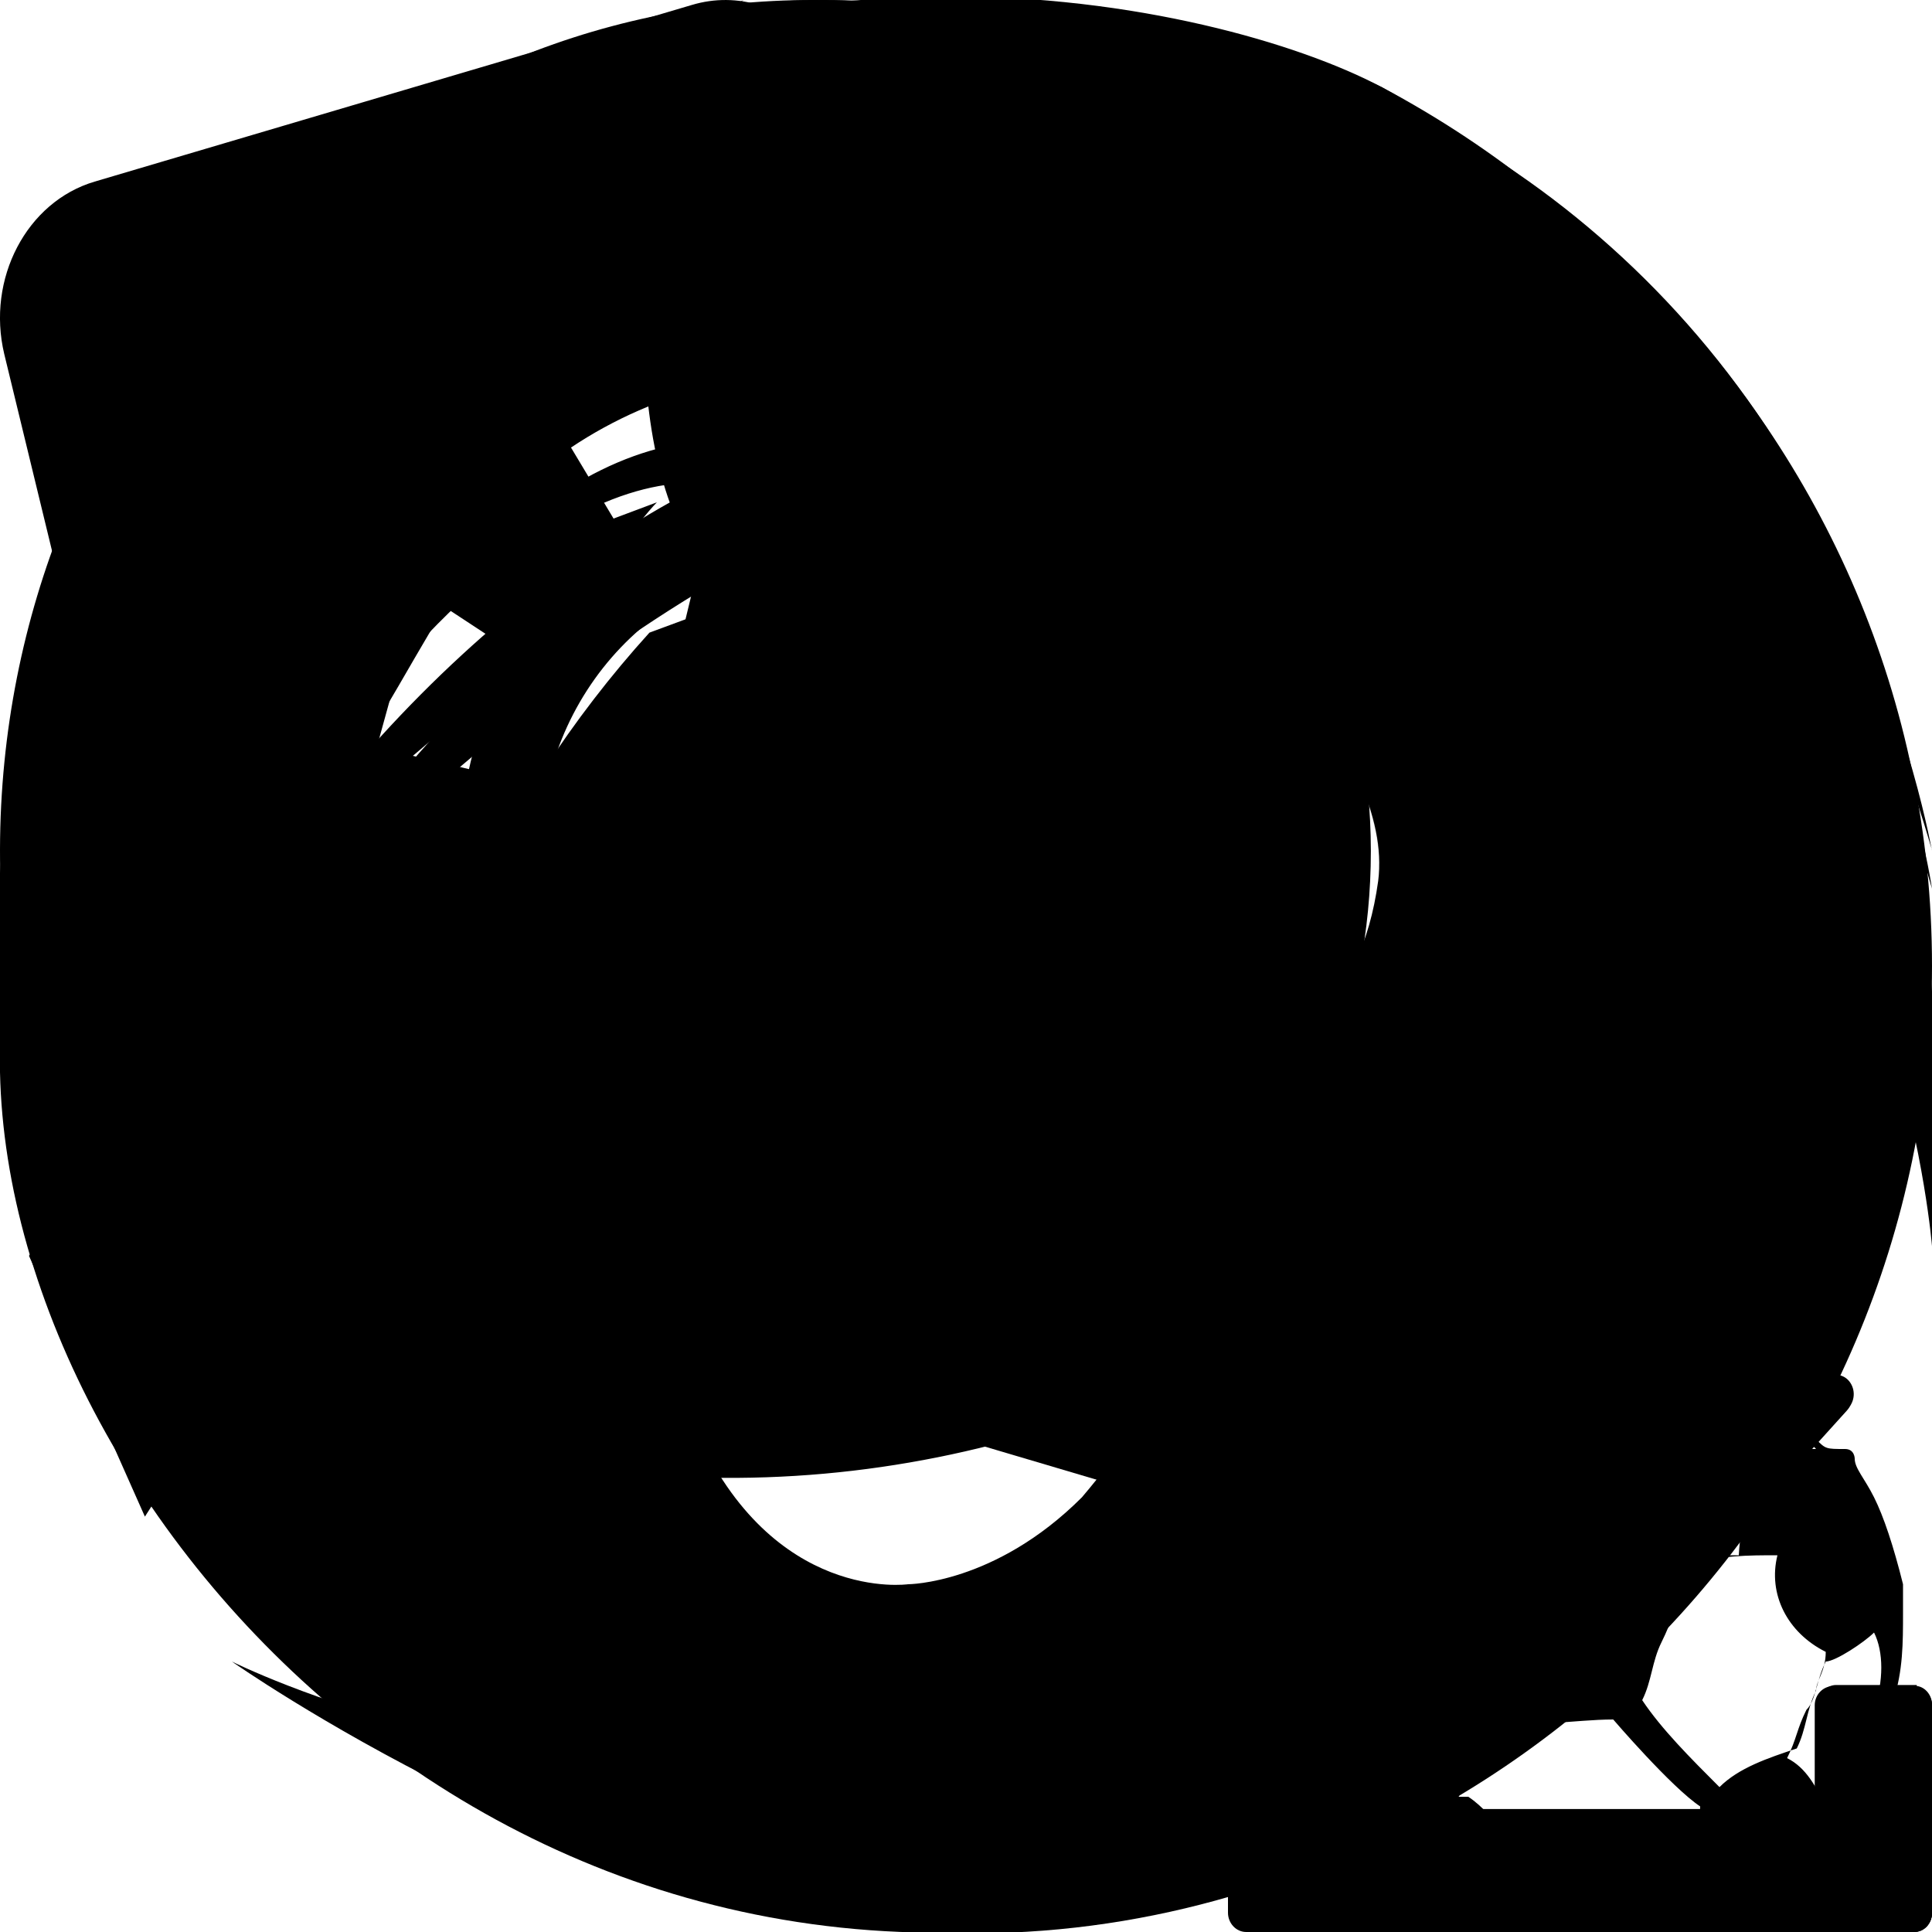
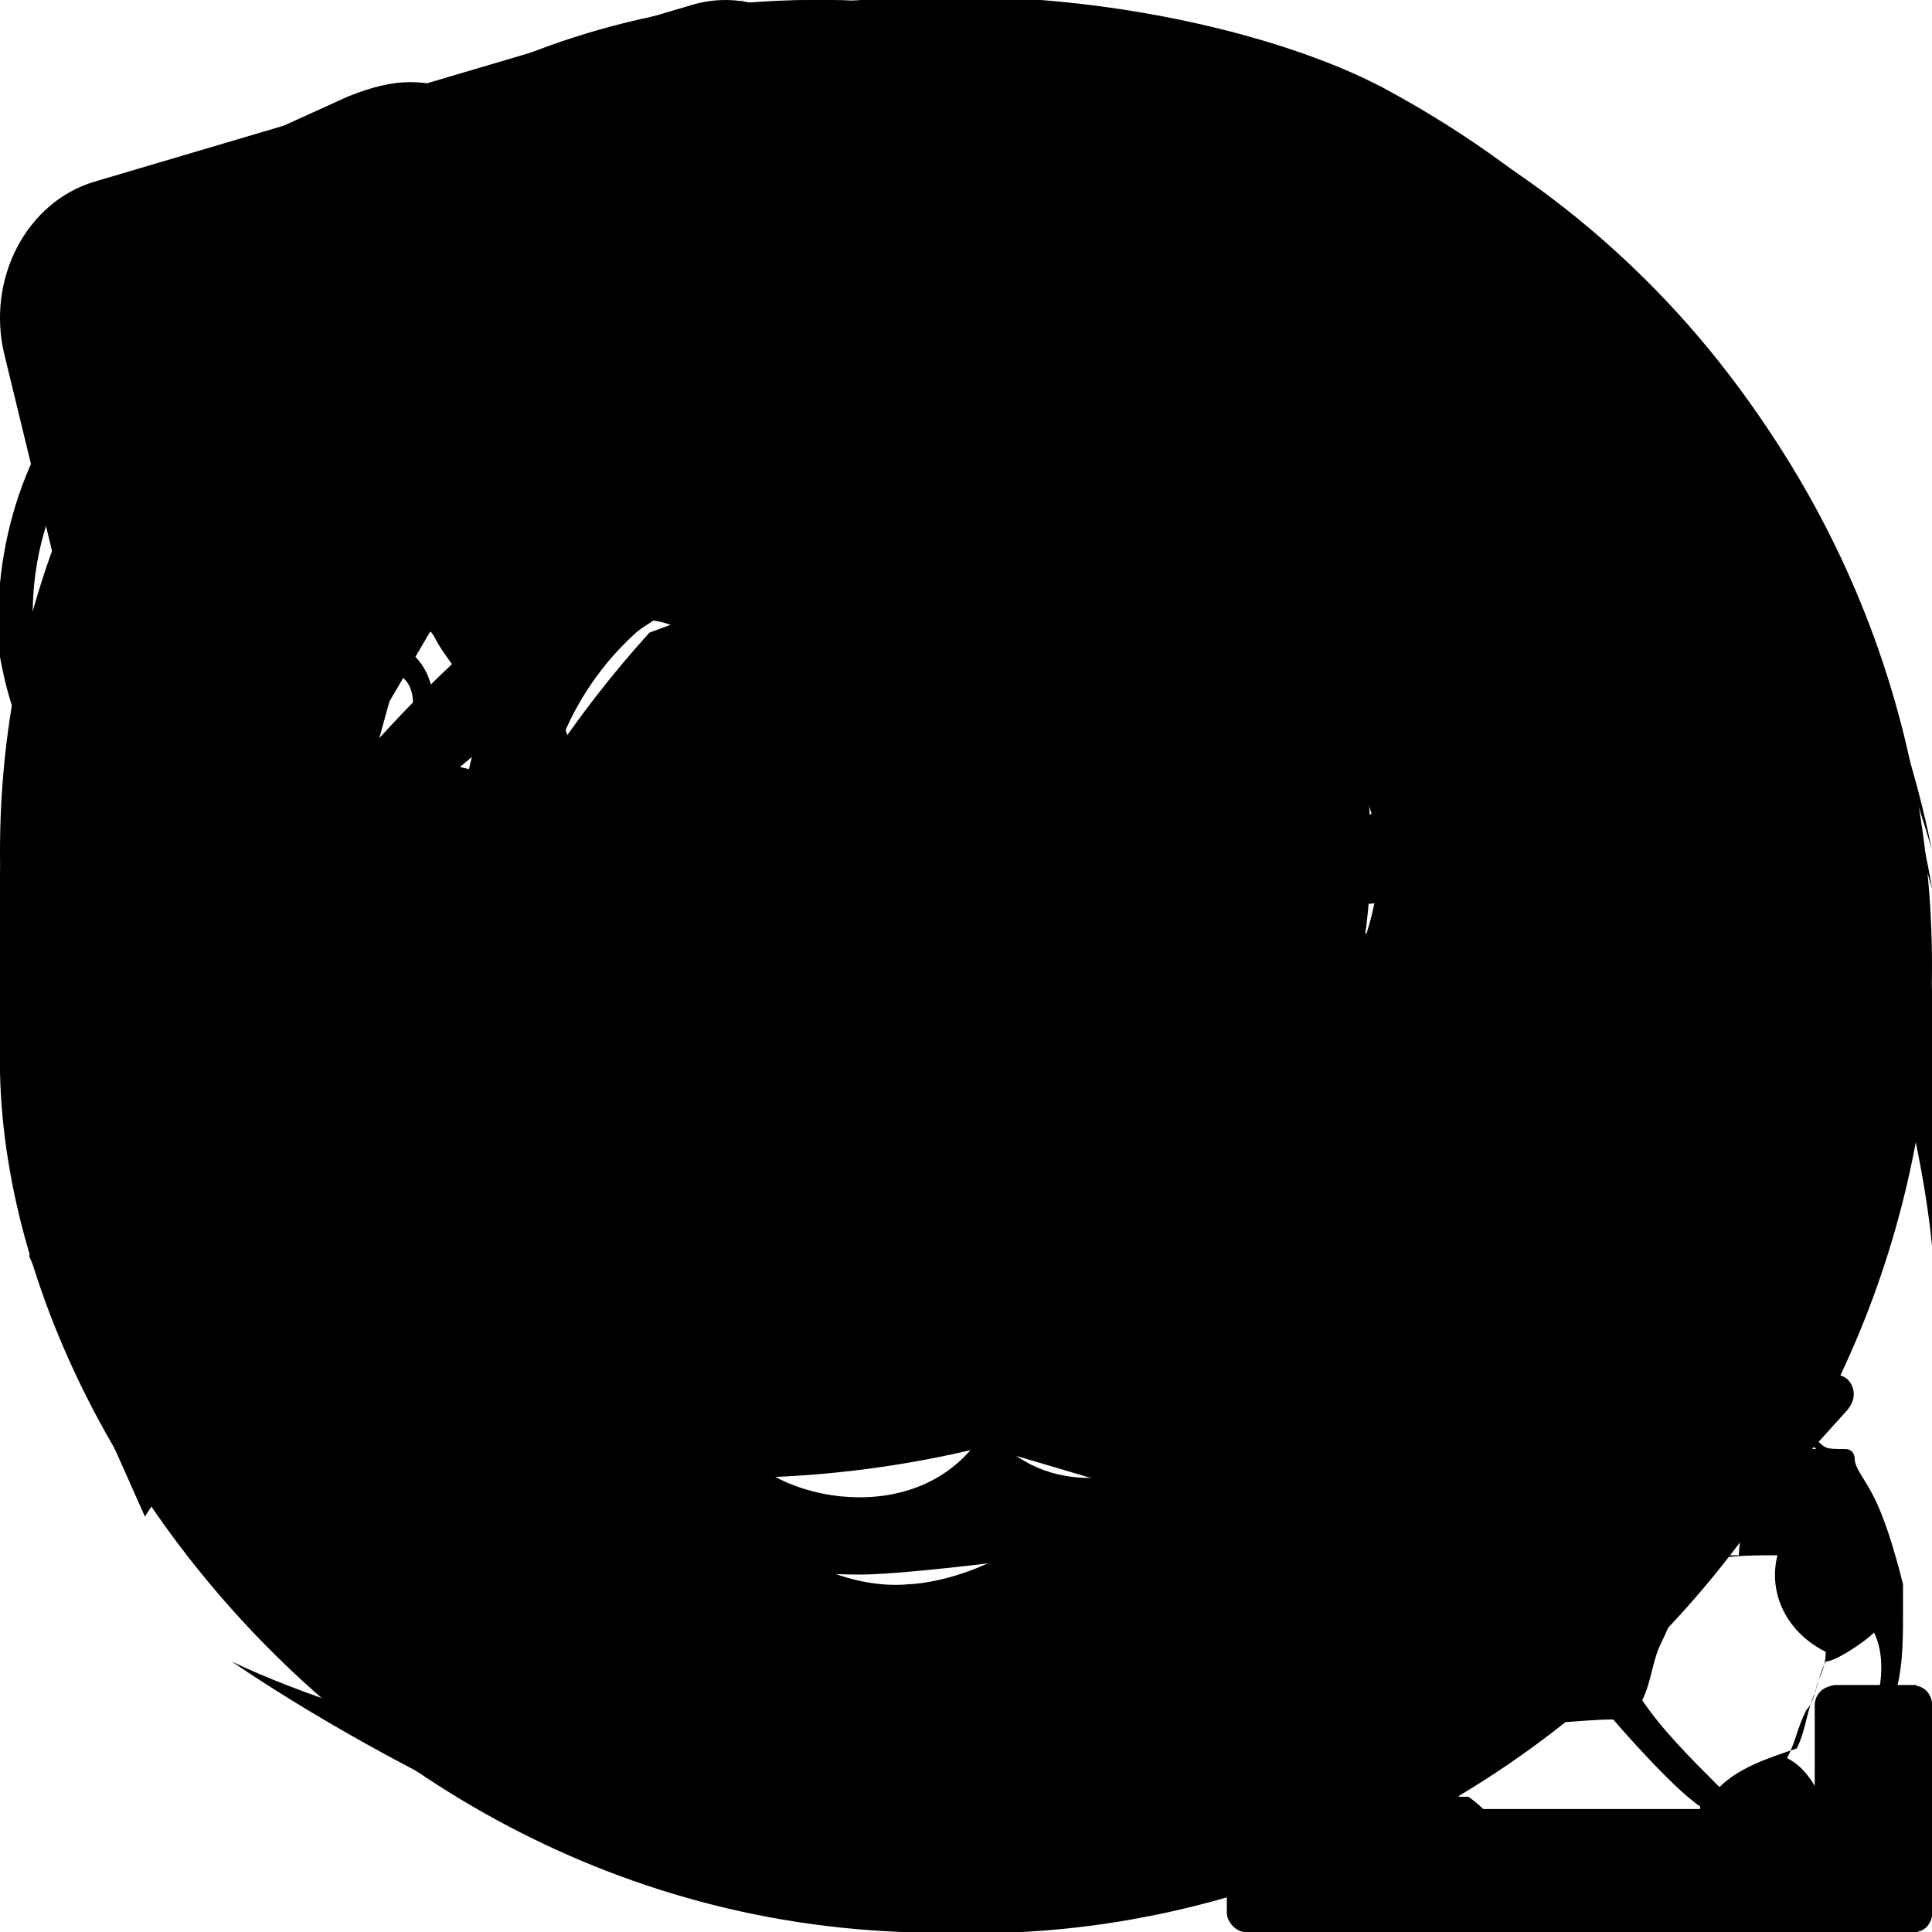
<svg id="download-icons" viewBox="0 0 20 20">
+   <path id="download-casino-gold" d="M16.5,17.3l2.6-2.7c0.1-0.1,0.1-0.2,0-0.3c0,0-0.1-0.1-0.1-0.1h-1.2c-0.1,0-0.2-0.1-0.2-0.2l0,0  v-3.4c0-0.1-0.1-0.2-0.2-0.2h-2c-0.1,0-0.2,0.1-0.2,0.2l0,0l0,3.4c0,0.1-0.1,0.2-0.2,0.2h-1.2c-0.1,0-0.2,0.1-0.2,0.2  c0,0.1,0,0.1,0.1,0.1l2.6,2.7C16.3,17.4,16.4,17.4,16.5,17.3L16.5,17.3z M19.8,17.5H19c-0.1,0-0.2,0.1-0.2,0.2v0.9  c0,0.1-0.1,0.2-0.2,0.2l0,0h-4.5c-0.1,0-0.2-0.1-0.2-0.2l0,0v-0.9c0-0.1-0.1-0.2-0.2-0.2h-0.8c-0.1,0-0.2,0.1-0.2,0.2l0,0v2.1  c0,0.1,0.1,0.2,0.2,0.2l0,0h6.9c0.1,0,0.2-0.1,0.2-0.2l0,0v-2.1C20,17.5,19.9,17.5,19.8,17.5z M16.6,3.8c-0.8,0.5-1.4,1.3-1.6,2.3  c-0.2,0.5,0,1,0.3,1.5c0,0-1.1,1.2-2.1,1c-1.6-0.3-1.6,1.2-3,0.2c0,0-0.3,0.5-1.3,0.5S7.4,8.8,7.4,8.8c-1.3,0.8-1.3-0.7-3-0.3  c-1,0.2-2.1-0.8-2.1-0.8c0.3-0.5,0.5-1,0.3-1.5C2.4,5.2,1.8,4.3,1,3.8c-0.8,0.8-1.1,2-1,3C0.4,9,1.6,7.7,1.6,7.7s-1,1.3-0.5,2.7  s1,1.2,0.8,1.8c-0.3,0.8,0.2,1.7,0.2,1.7c0-0.5,0.5-0.7,1-0.7c0.8,0,1.4-1.2,1.4-1.2c0,1-0.8,1-0.8,2c0,0.8,0.5,1.5,1.3,1.7  c0.2,0.7,1.1,1.2,1.1,1.2L6.3,16c0.6,0.2,2.1,0.3,2.6,0.3s2.1-0.2,2.6-0.3l0.2,0.8c0,0,0.8-0.5,1.1-1.2c0.2,0,0.4-0.1,0.5-0.2  L13,15.2c-0.3-0.3-0.4-0.8-0.2-1.2c0.2-0.4,0.5-0.7,1-0.7h0.1c-0.2-0.4-0.7-0.6-0.7-1.4c0,0,0.5,0.9,1.1,1.1v-2.5  c0-0.3,0.1-0.6,0.3-0.8c0.2-0.2,0.5-0.3,0.7-0.3h1.3c-0.1-0.9-0.7-1.7-0.7-1.7s1.3,1.3,1.6-0.8C17.7,5.8,17.4,4.7,16.6,3.8z M1.6,7  L1.6,7L1.2,6.3c0.2,1-0.5,2.3-0.8,0.7S1,4.5,1,4.5C2.3,5.7,1.6,7,1.6,7z M7.6,9.8L7.6,9.8c0.3-0.2,0.6,0.3,0.6,0.3s0.2-0.3,0.5-0.3  s0.5,0.3,0.5,0.3s0.3-0.5,0.6-0.3c0.3,0.2,0,1-1.1,1C7.6,10.8,7.3,10,7.6,9.8z M7.7,11.5c0.3-0.3,0.8-0.5,1-0.5c0.3,0,0.8,0.2,1,0.3  c0.3,0.3-0.3,0-1,0l0,0C8.1,11.3,7.6,11.8,7.7,11.5z M4.4,11.2L4.4,11.2c-0.5-0.3-0.8-0.8-0.8-1.5c0,0-1,0.2-0.8-1.2  c0,0,0.3,1,1,0.7s2.9-0.8,3.4,1.7C7.1,11,5.6,12,4.4,11.2z M11.3,15.3L11.3,15.3c-0.5,0-0.8-0.2-1.1-0.5c-0.3,0.5-0.8,0.7-1.3,0.7  c-0.5,0-1.1-0.2-1.4-0.7c-0.3,0.3-0.7,0.5-1.1,0.5c-1.1-0.2-2.2-2.5,1.1-2.7c0,0,0.2-1,1.4-1c1.3,0,1.4,1,1.4,1  C13.5,12.8,12.2,15.1,11.3,15.3z M13.8,9.7c0,0.7-0.3,1.2-0.8,1.5C11.8,12,10.5,11,10.5,11c0.5-2.5,2.7-2,3.4-1.7s1-0.7,1-0.7  C14.8,9.8,13.8,9.7,13.8,9.7z M17.2,7L17.2,7c-0.3,1.8-1,0.3-0.8-0.7L15.9,7c0,0-0.5-1.3,0.6-2.7C16.6,4.5,17.5,5.2,17.2,7z   M3.1,4.3c0.5-0.3,0.5-1,0.2-1.2c-0.2,0-0.5,0-0.6,0.2c0,0-0.2,0.2,0,0.2h0.5C3.2,3.7,3.2,4,2.9,4C2.6,4.3,2.1,4.2,2.1,3.5  s1-1,1.6-0.3c0.3,0.3,0.3,1,0,1.3c-1.1,0.8-1,1.3-0.8,1.7c0,0.2,0.2,0.2,0.3,0.2c-0.2,0-0.2,0.2-0.2,0.3C2.8,7.3,3.2,8.1,4,8  c0.3,0,0.5-0.3,0.5-0.5s0-0.5-0.2-0.7c-0.2-0.3-0.5-0.3-0.6,0C3.7,6.9,3.7,7,3.6,7l0,0v0.3C3.6,7.1,3.7,7,3.9,7  c0.5-0.2,0.5,0.7,0,0.7c-0.5,0.2-0.8-0.5-0.6-1c0.2-0.2,0.3-0.3,0.6-0.3c0.2,0,0.5,0,0.6,0.2S4.8,7,4.8,7.1C5,7.6,5.2,8,5.6,8h0.2  c0.5,0.7,1.4,0.3,1.6-0.2c0.2-0.3,0-0.7-0.3-0.8C6.9,6.8,6.6,7,6.4,7c-0.3,0.3,0,0.8,0,0.7c0-0.2,0-0.3,0.2-0.5  c0.2-0.2,0.5,0,0.5,0.3C6.9,8.1,6.3,8,6,7.8C5.8,7.6,5.8,7.3,5.8,7s0.3-0.5,0.5-0.5c0.5-0.2,0.8,0,1.1,0.3C7.6,7,7.6,7.1,7.6,7.3  c-0.2,0.3-0.2,0.7,0,1c0.3,0.2,0.8,0.5,1.1,0.5s0.8-0.2,1-0.5c0.2-0.3,0.2-0.7,0.2-1c0-0.2,0-0.3,0.2-0.5c0.3-0.3,0.8-0.5,1.1-0.3  c0.3,0,0.5,0.2,0.5,0.5s0,0.7-0.2,0.8c-0.2,0.3-0.8,0.3-1-0.2s0.3-0.5,0.5-0.3c0.2,0.2,0.2,0.3,0.2,0.5c0,0.2,0.5-0.3,0-0.7  c-0.3-0.3-0.6-0.3-0.8,0c-0.2,0.2-0.2,0.5-0.2,0.7c0.2,0.5,1,0.8,1.4,0.3h0.2c0.5,0,0.6-0.5,0.8-0.8c0-0.3,0.2-0.5,0.3-0.7  c0.2-0.2,0.5-0.2,0.6-0.2c0.3,0,0.5,0.2,0.6,0.3c0.2,0.3-0.2,1-0.8,0.8c-0.5-0.2-0.5-0.8,0-0.7c0.2,0,0.3,0.1,0.3,0.3  c0.1-0.1,0.1-0.2,0-0.3l0,0c0.2-0.3-0.2-0.5-0.5-0.3c-0.1,0-0.2,0.1-0.2,0.2l0,0c-0.2,0.2-0.2,0.3-0.2,0.7S13.2,8,13.3,8  c1,0.2,1.4-0.7,1.1-1.3c0-0.2-0.2-0.2-0.2-0.3c0.2,0,0.2-0.2,0.3-0.2C14.8,6,14.9,5.5,14,4.5c-0.5-0.3-0.5-0.8-0.2-1.3  c0.6-0.7,1.6-0.3,1.6,0.3s-0.5,0.8-0.8,0.7s-0.3-0.5-0.2-0.5h0.5c0.2,0,0-0.2,0-0.2c-0.1-0.2-0.5-0.2-0.6-0.2  c-0.3,0.2-0.5,0.8,0.2,1.2c0.8,0.3,1.4-0.2,1.4-1c0-0.3-0.2-0.5-0.3-0.7c-0.2-0.3-0.3-0.7-0.6-1l0.2-0.2L14,1  c-0.5-0.2-0.8-0.2-1.3,0c-1.4,0.3-3.5,0.5-4-1C8.2,1.7,6.1,1.3,4.9,1C4.4,0.8,4.1,0.8,3.6,1L2.5,1.5c0,0.1,0.1,0.2,0.2,0.2l0,0  C2.3,2,2.1,2.3,2,2.7C1.8,2.8,1.7,3.2,1.7,3.3C1.6,4.2,2.4,4.8,3.1,4.3z M8.7,8C8.5,8,8.2,7.8,8.2,7.5C8.2,7.3,8.4,7,8.7,7  c0.2,0,0.5,0.2,0.5,0.5C9.2,7.7,9,8,8.7,8z M8.7,1.3c0.2,0,0.5,0.2,0.5,0.5C9.2,2,9,2.3,8.7,2.3c-0.2,0-0.5-0.2-0.5-0.5  C8.4,1.5,8.5,1.3,8.7,1.3z M9.2,3.3c0,0.2-0.1,0.3-0.3,0.3c-0.2,0-0.3-0.1-0.3-0.3C8.4,3,8.5,2.8,8.7,2.8C9,2.8,9.2,3.2,9.2,3.3z   M8.7,4.8c0.3,0,0.6,0.3,0.6,0.7c0,0.3-0.2,0.8-0.6,0.8C8.4,6.3,8.1,6,8.1,5.7C8.1,5.2,8.4,4.8,8.7,4.8z M9.8,13L9.8,13  c0,0,0-0.8-1.1-0.8S7.6,13,7.6,13c-2.6,0-2.2,2-1.3,2c0.3,0,0.6-0.2,1-0.3c-0.2-0.2-0.2-0.3,0-0.7c-0.1,0-0.2-0.1-0.2-0.2l0,0  c0,0,0.2-0.3,0.3-0.3c0.1,0,0.2,0.1,0.2,0.2v0v0.2c-0.2,0.3-0.2,0.7,0.2,0.8C8.1,15,8.4,15,8.9,15c0.3,0,0.8-0.2,1.1-0.3  c0-0.2,0.2-0.5,0-0.8c0-0.1,0.1-0.2,0.2-0.2s0.2,0.1,0.2,0.2c0,0.1-0.1,0.2-0.2,0.2l0,0v0.7c0.3,0.3,0.6,0.3,1,0.3  C12.2,15,12.4,13,9.8,13z M10.8,10.8c0,0,0.8-1.5,1.8-1c1.1,0.3,0,1.3,0,1.3c1-0.3,1-1.5,1-1.5C11.4,8.5,10.8,10.8,10.8,10.8z   M5.2,11.2c0.8,0.3,1.6-0.3,1.6-0.3C6.1,8.5,4,9.7,4,9.7s1.4-0.5,2.1,0.5C6.6,11.2,5.2,11.2,5.2,11.2z M16.6,3.8L16.6,3.8L16.6,3.8z   M16.7,9.5" />
  <path id="download-owsports" d="M18.9,6.9c0-0.1-3.1-8.3-12.1-6.2C5,1.1-0.5,3.8,0,11.1c0.1,4.7,5.6,10.7,12.9,8.4  c7.8-2.9,6.1-10.2,6.1-10.2s0.7,6-4.6,8.7c4.2-2.8,4.7-6.5,4-9.8c0.2,2.7-0.8,3.9-0.8,3.9s-0.2,3.5-5.1,5.6  c-2.2,0.8-4.7,0.5-6.3-0.4C0.2,14.1,2,7.8,2,7.8s1-5.1,6.6-6.5C13.2,0.4,17.4,3.9,18.9,6.9z M3.5,2.2c0,0,4.7-3.8,10.7-1  c0.6,0.4,4.1,2,5.8,8c0,0-0.8-5.6-5.7-8.3C12.6,0.1,7.5-1.1,3.5,2.2z M4.3,6.7C5.8,4.3,8.2,4,8.8,5.4c0.6,1.6-1.3,3.4-3.4,3  c0,0-0.6,0-0.5-0.4C5,6.5,6,5.5,6,5.5l0.8-0.3c0,0-0.9,0.9-1.3,2.7c1.8,0.3,3.1-1.3,2.8-2.2C8.3,5.2,6.8,4,4.3,6.7z M12.3,7.9  L9.8,7.3c-0.2-0.1-0.5,0-0.7,0.2C8.9,7.8,7.4,9.4,7.4,9.4S7.1,9.6,7.2,9.9c0.1,0.4,0.6,2.7,0.6,2.7s0,0.4,0.4,0.5  c0.4,0.1,2.5,0.6,2.5,0.6s0.2,0.1,0.5-0.2s1.8-2,1.8-2s0.3-0.2,0.1-0.7s-0.6-2.5-0.6-2.5S12.6,8,12.3,7.9z M6,9.6L4.6,9.1  c0,0-0.4-0.2-0.6,0.1s-1.1,1.4-1.1,1.4s-0.2,0.2-0.1,0.6c0.1,0.4,0.6,2.6,0.6,2.6s0,0.4,0.4,0.5c0.5,0.2,1.5,0.6,1.5,0.6  s0.4,0.2,0.6-0.1c0.2-0.3,1-1.4,1-1.4C7,13.2,7.1,13,7.1,12.9c-0.1-0.3-0.6-2.8-0.6-2.8S6.4,9.7,6,9.6z M13.3,3l-2.4-0.6  c0,0-0.2-0.1-0.5,0.1C10.1,2.7,9,3.8,9,3.8S8.7,4,8.9,4.4C9,4.8,9.4,6,9.4,6s0.1,0.3,0.5,0.4C10.2,6.5,12.3,7,12.3,7S12.7,7.2,13,7  c0.4-0.3,1.2-1.1,1.2-1.1s0.3-0.2,0.2-0.6c-0.1-0.4-0.6-1.7-0.6-1.7C13.8,3.3,13.6,3.1,13.3,3z M9.6,1.5c0,0-1.4,0.1-2.7,0.7  c-1.3,0.6-2,1.5-2,1.5s-0.2,0.2,0,0.4C5,4.3,5.1,4.4,5.1,4.4s0.1,0.1,0.3,0c0.3-0.1,2.8-0.8,2.8-0.8L9.7,2c0.1-0.1,0.1-0.2,0.1-0.3  C9.8,1.6,9.7,1.5,9.6,1.5z M4.6,5.2c0,0,0.1-0.2,0-0.3C4.5,4.8,4.3,4.6,4.3,4.6S4.2,4.4,3.9,4.7c-0.1,0.2-1,1.2-1.5,2.5  C2,8.3,2,9.6,2,9.6s0,0.3,0.1,0.3c0.2,0.1,0.3,0,0.3-0.1c0-0.1,1.4-1.7,1.4-1.7L4.6,5.2z" />
  <path id="download-dafasports" d="M6.6,13.4c5.6,1.1,9.8-4.1,8.9-6.9c-0.2-1.1-4.7-5-12.7,3.3c4.8-7.2,12.4-8.3,14.1-4  c1.8,4.9-4.2,10.3-10.8,9.4c0,0-1.2-0.2-1.3-0.3c-0.2-0.1,0.5-0.3,0.6-0.5c0.2-0.2,0.5-0.6,0.5-0.6l0.3-0.3L6.6,13.4L6.6,13.4z   M11.1,8.8C11.1,8.8,11.1,8.8,11.1,8.8c0-0.1,0-0.1,0-0.1c0-0.1,0-0.1,0-0.2c0-0.1,0-0.1-0.1-0.1c0-0.1,0-0.1,0-0.2c0,0,0-0.1,0-0.1  c0,0,0,0,0,0l0,0c0,0,0,0,0,0c0-0.1,0-0.2,0-0.3c0-0.2-0.1-0.3-0.1-0.5c0-0.1-0.1-0.2-0.2-0.3c0,0,0,0,0,0c0,0-0.1-0.1-0.1-0.1  c0,0-0.1,0-0.1,0c-0.1,0-0.1,0-0.2,0C10.1,6.9,10,7,9.9,7c0,0,0,0,0,0c0-0.1,0-0.1-0.1-0.2c0-0.1,0-0.1-0.1-0.2c0-0.1,0-0.2,0-0.2  c0.1,0,0-0.1,0-0.2s0-0.1-0.1-0.2c0-0.1-0.1-0.3-0.2-0.4C9.5,5.6,9.4,5.6,9.3,5.5c-0.1,0-0.1-0.1-0.2-0.1c0,0,0,0,0,0c0,0,0,0,0,0  c0,0,0,0.1,0,0.2c0,0,0,0,0,0c0,0,0,0,0,0c0,0,0,0,0,0c0,0,0,0,0,0c0,0.1,0,0.1-0.1,0.2c0,0.1-0.1,0.1-0.1,0.1c0,0.1,0,0.1,0,0.2  c0,0.1,0,0.1,0,0.2c0,0,0,0.1,0,0.2c0,0,0,0.1,0,0.1c0,0,0,0,0.1,0c0,0,0,0.1,0,0.1c0,0,0,0.1,0.1,0.1c0,0.1,0,0.1,0,0.2  c0,0,0,0.1,0,0.1c-0.1,0-0.2,0-0.2,0.1C8.7,7.2,8.6,7.2,8.4,7.3C8.3,7.4,8.2,7.6,8,7.7c0,0,0,0,0,0v0c0,0,0,0.1-0.1,0.1  c0,0-0.1,0.1-0.1,0.1C7.8,8,7.7,8,7.6,8C7.5,8,7.4,8,7.2,8C7.1,8,7,8,6.9,8c0,0-0.1,0-0.1-0.1c0,0-0.1,0-0.1-0.1c0,0,0,0-0.1,0  c0,0-0.1,0-0.1-0.1c0,0,0,0-0.1,0c0,0,0,0,0,0c0,0,0,0,0,0c0,0-0.1,0,0,0c0,0,0,0,0,0c0,0,0,0,0,0.1c0,0,0,0,0,0c0,0,0,0.1,0,0.1  c0,0,0.1,0,0.1,0.1C6.4,8,6.4,8,6.5,8c0,0,0,0,0,0c0,0,0,0,0,0c0,0,0,0,0,0s0,0,0,0c0,0-0.1,0-0.1,0c0,0-0.1,0-0.1,0  c0,0,0,0.1,0,0.1c0,0,0,0,0.1,0c0,0,0.1,0,0.1,0c0.1,0,0.1,0,0.1,0c0.1,0,0.1,0,0.2,0c0,0,0,0,0.1,0c0.1,0,0.3,0.1,0.4,0.1  c0.1,0,0.2,0.1,0.3,0.1c0.1,0,0.1,0,0.2,0c0,0,0,0,0,0c0,0,0,0,0.1,0c0.1,0,0.3-0.1,0.4-0.2c0,0,0,0,0,0c0,0,0,0,0,0c0,0,0,0,0,0  c0.1,0,0.1-0.1,0.2-0.1c0,0.1,0,0.1,0,0.2c0,0.2,0,0.3-0.1,0.5c0,0,0,0,0,0.1c0,0,0,0-0.1,0C8.2,8.9,8.2,8.9,8.1,9c0,0,0,0,0,0  C8,9,7.9,9,7.7,9C7.7,9,7.6,9,7.5,9c0,0-0.1,0-0.1,0C7.4,9,7.3,9,7.2,9C7,9,6.8,9.1,6.7,9.1c-0.1,0-0.2,0.1-0.3,0.1c0,0-0.1,0-0.1,0  L6.1,9.4c0,0-0.1,0-0.1,0.1c0,0-0.1,0.1-0.1,0.1c0,0.1-0.1,0.1-0.1,0.2L5.6,10c0,0.1-0.1,0.1-0.1,0.2c0,0.1,0,0.3,0.1,0.3  c0.1,0,0.1,0,0.2,0c0.1,0,0.1,0,0.2,0.1c0.1,0,0.2,0.1,0.3,0.1c0.1,0,0.2,0,0.3-0.1c0.1,0,0.1,0,0.2-0.1c0,0,0,0,0,0  c0.1,0,0.2,0.1,0.2,0.2C6.9,10.8,7,10.9,7,11c0,0,0,0,0,0c0,0,0,0,0.1,0c0,0,0,0,0,0c0.1,0,0.1-0.2,0.1-0.3c0-0.1,0-0.3-0.1-0.4  c0.1,0,0.2,0,0.2,0c0,0,0,0,0,0c0.1,0,0.2-0.1,0.2-0.1c0.1,0,0.2-0.1,0.2-0.1c-0.1,0.1-0.2,0.1-0.2,0.2c-0.1,0.1-0.1,0.1-0.2,0.2  c0,0.1-0.1,0.1-0.1,0.2c0,0,0,0,0,0c0,0,0,0.1,0,0.1c0,0-0.1,0.1-0.1,0.1c-0.1,0.1-0.1,0.3-0.2,0.4c0,0.1-0.1,0.1-0.1,0.2  c-0.1,0.1-0.1,0.2-0.1,0.3l0,0c-0.1,0.1-0.1,0.1-0.2,0.2c-0.1,0.1-0.2,0.2-0.3,0.4c-0.1,0.1-0.2,0.3-0.2,0.4C6.1,13,6,13.2,6,13.3  c0,0.1-0.1,0.1-0.1,0.2c-0.1,0.1-0.1,0.3-0.2,0.4c-0.1,0.1-0.2,0.2-0.2,0.4c0,0,0,0,0,0h0.5c0-0.1,0.1-0.1,0.1-0.1  c0.2-0.3,0.4-0.5,0.7-0.6c0,0,0,0,0.1,0c0,0,0.1,0,0.1-0.1l0,0c0,0,0-0.1,0.1-0.1C7,13.3,7,13.2,7,13.1c0.1-0.2,0.2-0.4,0.3-0.6  c0,0,0,0,0,0c0.2-0.1,0.3-0.3,0.4-0.5c0,0,0.1-0.1,0.1-0.1c0.1,0,0.1-0.1,0.2-0.1c0.1,0,0.2,0,0.3,0c0,0,0,0,0,0c0,0,0,0,0,0  c0.1-0.1,0.2-0.2,0.3-0.3c0.1-0.1,0.2-0.3,0.3-0.4C9,10.9,9,10.8,9.1,10.8c0,0,0.1-0.1,0.1-0.1c0,0,0,0,0,0c0,0,0,0,0,0l0-0.1  c0-0.1,0-0.1,0.1-0.2c0-0.1,0.1-0.2,0.1-0.3c0,0,0,0,0,0c0.1,0,0.2-0.1,0.2-0.2c0,0,0,0,0-0.1c0,0,0,0,0,0v0  c0.1-0.1,0.1-0.1,0.2-0.2C10,9.4,10.1,9.2,10.2,9c0.1-0.2,0.2-0.4,0.2-0.6c0-0.1,0.1-0.3,0.1-0.4c0,0,0,0,0,0.1c0,0,0,0.1,0,0.1  c0,0,0,0,0,0c0,0,0,0,0,0c0,0,0,0,0,0l0,0.1c0,0,0,0.1,0,0.1c0,0,0,0.1-0.1,0.2c0,0,0,0.1,0,0.1c0,0-0.1,0-0.1,0.1  c0,0,0,0.1-0.1,0.1c0,0,0,0.1-0.1,0.1c0,0,0,0,0,0C10.3,9,10.4,9,10.4,9c0.1,0,0.1-0.1,0.1-0.1c0,0,0,0,0.1,0c0,0,0,0,0,0  c0,0,0,0,0,0C10.5,9,10.5,9,10.4,9.1c0,0-0.1,0.1,0,0.1c0,0,0.1,0,0.1,0c0,0,0,0,0,0c0.1,0,0.1-0.1,0.1-0.2c0,0,0-0.1,0.1-0.1  c0,0,0,0,0,0c0,0,0,0,0,0.1c-0.1,0.1-0.1,0.1-0.2,0.2c0,0,0,0,0,0c0,0,0,0-0.1,0.1c0,0,0,0,0,0c0,0,0,0,0,0c0,0,0,0,0,0  c0,0,0,0,0.1,0c0,0,0,0.1,0.1,0.1c0,0,0,0,0,0c0,0,0.1,0,0.1,0c0.1,0,0.1,0,0.2-0.1c0,0,0.1,0,0.1-0.1c0,0,0.1-0.1,0.1-0.1  C11.2,9.1,11.1,8.9,11.1,8.8L11.1,8.8z M13.9,18.3c-0.1-0.1-0.1-0.3-0.2-0.4c0-0.1-0.1-0.3-0.1-0.5c0-0.1,0-0.2,0-0.4c0,0,0,0,0-0.1  c0-0.2,0-0.3,0-0.5c-0.3,0.2-0.7,0.3-1.1,0.5c-2.2,0.7-4.7,0.5-6.3-0.4C0.2,13.6,2,7.6,2,7.6s1-4.9,6.6-6.3  c4.6-0.9,8.8,2.4,10.3,5.3c0,0-3.1-8-12.1-6C5,1.1-0.5,3.7,0,10.8c0.1,4.6,5.6,10.3,12.9,8.1C13.3,18.7,13.6,18.6,13.9,18.3  C14,18.4,13.9,18.4,13.9,18.3L13.9,18.3z M18.3,14.2C18.4,14.3,18.4,14.3,18.3,14.2c1.4-2.6,0.8-5.3,0.8-5.3s0.3,2.6-1,5.1  C18.1,14.1,18.2,14.2,18.3,14.2z M14.3,0.9c-1.7-0.9-6.8-2-10.8,1.2c0,0,4.7-3.7,10.7-1c0.6,0.4,4.1,1.9,5.8,7.7  C20,8.9,19.2,3.5,14.3,0.9L14.3,0.9z M17.7,11.7c0,0-0.1,0.9-0.8,2.1c0.1,0,0.1,0,0.2,0c0,0,0.1,0,0.1,0c0.1,0,0.2,0,0.3,0.1  c0.1,0,0.3,0.1,0.4,0.1c1.1-2,1.1-4.1,0.7-6.1C18.8,10.6,17.7,11.7,17.7,11.7L17.7,11.7z M18.8,14.9c0,0-0.1-0.1-0.1-0.1  c-0.1-0.1-0.2-0.2-0.5-0.4c-0.2-0.1-0.5-0.3-0.8-0.4c-0.1,0-0.2,0-0.3-0.1c0,0-0.1,0-0.1,0c-0.2,0-0.5,0-0.8,0  c-0.2,0-0.4,0.1-0.6,0.2c-0.1,0-0.2,0.1-0.3,0.1c0,0,0,0,0,0c-0.1,0.1-0.2,0.1-0.3,0.2c-0.1,0-0.1,0.1-0.1,0.1l-0.1,0.1l0,0  c0,0,0,0,0,0c0,0,0,0-0.1,0.1c0,0,0,0-0.1,0.1c0,0-0.1,0.1-0.1,0.1c0,0.1-0.1,0.1-0.1,0.2c0,0,0,0,0,0.1c0,0,0,0.1-0.1,0.1  c0,0.1-0.1,0.1-0.1,0.2c0,0,0,0.1,0,0.1l0,0l0,0c-0.2,0.4-0.3,0.9-0.2,1.3c0,0,0,0,0,0.1c0,0.1,0,0.2,0,0.3c0,0.1,0.1,0.3,0.1,0.4  c0,0.1,0.1,0.3,0.2,0.4c0,0.1,0.1,0.1,0.1,0.2c0,0,0,0,0,0c0,0,0.1,0.1,0.1,0.1c0.1,0.1,0.2,0.2,0.3,0.4c0.1,0.1,0.2,0.2,0.3,0.3  c0.1,0.1,0.2,0.2,0.3,0.3c0,0,0.1,0.1,0.1,0.1c0,0,0,0,0.1,0c0.1,0,0.1,0.1,0.2,0.1c0.1,0.1,0.3,0.1,0.4,0.1c0.5,0.1,1,0.1,1.4,0  c0,0,0.1,0,0.1,0c0,0,0.1,0,0.1,0l0,0l0,0c0,0,0.1,0,0.1,0c0.1,0,0.1-0.1,0.2-0.1c0.1-0.1,0.2-0.1,0.3-0.2c0.1,0,0.1-0.1,0.2-0.1  c0,0,0.1,0,0.1-0.1l0.1-0.1l0,0l0,0c0,0,0,0,0.1-0.1c0,0,0.1-0.1,0.1-0.1c0,0,0,0,0,0c0,0,0,0,0.1-0.1c0.1-0.2,0.2-0.3,0.3-0.5  c0.1-0.2,0.2-0.4,0.2-0.7c0.1-0.3,0.1-0.6,0.1-0.9c0,0,0,0,0-0.1c0-0.1,0-0.2,0-0.2c-0.1-0.4-0.2-0.7-0.3-0.9  c-0.1-0.2-0.2-0.3-0.2-0.4c0,0,0-0.1-0.1-0.1c0,0,0,0,0,0C18.9,15,18.9,15,18.8,14.9C18.9,14.9,18.8,14.9,18.8,14.9  C18.8,14.9,18.8,14.9,18.8,14.9L18.8,14.9z M18.9,17.1C18.9,17.1,18.9,17.1,18.9,17.1c0,0.2-0.1,0.3-0.1,0.4  c-0.1,0.2-0.1,0.4-0.2,0.6c0,0,0,0,0,0c0,0,0,0,0,0c-0.3,0.1-0.6,0.2-0.8,0.4c0,0,0,0,0,0c0,0,0,0,0,0c-0.3-0.3-0.6-0.6-0.8-0.9  c0,0,0,0,0,0c0,0,0,0,0,0c0.1-0.2,0.1-0.4,0.2-0.6c0.1-0.2,0.2-0.5,0.3-0.7c0,0,0,0,0-0.1c0,0,0,0,0,0c0.3-0.1,0.6-0.1,0.9-0.1v0  c0,0,0,0,0,0C18.3,16.5,18.5,16.9,18.9,17.1L18.9,17.1z M17,14.1c0.1,0,0.2,0,0.2,0c0.1,0.1,0.1,0.1,0.2,0.2  c0.1,0.1,0.2,0.2,0.3,0.4c0.1,0.2,0.4,0.5,0.4,0.5c0,0-0.1,0.8-0.1,0.9c-0.3,0-0.6,0-0.9,0.1c0,0,0,0,0,0c0,0,0,0,0,0  c-0.3-0.4-1.1-0.8-1.1-0.8c0-0.1,0-0.2,0.1-0.3c0-0.2,0.1-0.3,0.1-0.4C16.5,14.5,16.8,14.3,17,14.1L17,14.1z M14.3,15.3  c0.1-0.1,0.1-0.2,0.2-0.2c0,0,0.1-0.1,0.1-0.1c0,0,0,0,0.1-0.1s0,0,0.1-0.1l0,0l0,0l0.1-0.1c0,0,0.1-0.1,0.1-0.1  c0.1-0.1,0.2-0.2,0.4-0.2c0.2,0.1,0.4,0.2,0.6,0.3c0,0,0,0,0.1,0c0,0,0,0,0,0c0,0,0,0,0,0c0,0.2,0,0.3-0.1,0.5c0,0.1,0,0.1,0,0.2  c0,0,0,0,0,0c0,0,0,0,0,0c0,0,0,0-0.1,0c-0.4,0.2-0.8,0.4-1,0.8c0,0,0,0,0,0c0,0,0,0,0,0c0,0-0.1,0-0.1,0c-0.1,0-0.1,0-0.2,0  c0,0,0,0,0,0v0c0-0.2,0-0.3-0.1-0.5C14.4,15.6,14.4,15.5,14.3,15.3L14.3,15.3z M14.1,18.2C14.1,18.1,14,18,14,17.8  c0-0.1-0.1-0.3-0.1-0.4c0-0.1,0-0.3,0-0.4c0.1-0.1,0.2-0.3,0.3-0.4c0.1-0.1,0.3-0.3,0.3-0.4c0.1,0,0.2,0,0.2,0c0,0,0.2,0,0.2,0  c0.1,0.5,0.2,1,0.5,1.4c0,0,0,0,0,0c0,0,0,0,0,0c-0.1,0.3-0.2,0.5-0.2,0.8c0,0,0,0,0,0c0,0,0,0-0.1,0c-0.3,0-0.5,0-0.8,0  C14.2,18.4,14.2,18.3,14.1,18.2L14.1,18.2z M16.8,19.9c-0.1,0-0.3,0-0.4,0c-0.1,0-0.3,0-0.4-0.1c-0.1,0-0.3-0.1-0.4-0.1  c0,0,0,0-0.1,0c0.1,0,0.3-0.1,0.4-0.2c0.1,0,0.8,0.1,1.1,0.1c0,0,0,0,0.1,0c0,0,0.1,0.2,0.2,0.2C17.1,19.9,17,19.9,16.8,19.9  L16.8,19.9z M17,19.6c-0.2,0-0.3,0-0.5,0c-0.2,0-0.4,0-0.5-0.1c0,0,0,0-0.1,0v0c-0.2-0.3-0.4-0.7-0.7-0.9l-0.1,0c0,0,0,0,0,0  c0.1-0.2,0.2-0.7,0.3-0.8c0.4,0.1,0.9,0,1.3,0c0,0,0.6,0.7,0.9,0.9c0,0,0,0,0,0c0,0,0,0,0,0c0,0.2-0.1,0.3-0.2,0.5  C17.3,19.2,17.2,19.4,17,19.6L17,19.6C17,19.6,17,19.6,17,19.6L17,19.6z M19.4,17.7c0,0.2-0.1,0.4-0.2,0.6c-0.1,0.1-0.2,0.3-0.3,0.4  c-0.1-0.2-0.2-0.4-0.4-0.5c0,0,0,0,0,0c0,0,0,0,0,0c0.1-0.2,0.1-0.3,0.2-0.5c0.1-0.1,0.1-0.3,0.2-0.5c0.1,0,0.4-0.2,0.5-0.3  C19.5,17.1,19.5,17.4,19.4,17.7L19.4,17.7z M18.8,15C18.8,15,18.8,15.1,18.8,15c-0.1,0-0.3,0-0.5,0.1c0,0-0.3-0.4-0.4-0.5  c-0.1-0.2-0.3-0.3-0.4-0.5c0.3,0.1,0.5,0.2,0.7,0.3c0.2,0.1,0.3,0.3,0.4,0.4C18.7,14.9,18.7,14.9,18.8,15C18.7,15,18.7,15,18.8,15  C18.7,15,18.8,15,18.8,15L18.8,15z" />
  <path id="download-skywind" d="M6.4,15.8c0,0-2.8,1.9-5.5-2.2c-1.3-2-1.4-5.8,0.7-8.9C3.6,1.8,7.7,0,7.7,0s-3.2,2.1-4,5.3  c-0.5,2.1,0.7,5,1.8,5.6C6.3,11.5,9.7,13.5,6.4,15.8z M16.7,10.2c0,0,3.1,1.5,0.9,5.8c-1,2.1-4.3,4.2-8,4c-3.5-0.2-7.2-2.8-7.2-2.8  s3.4,1.7,6.7,0.7c2-0.6,3.9-3.1,3.9-4.4C13,12.5,13,8.5,16.7,10.2z M6.7,4.1c0,0-0.3-3.4,4.6-3.7c2.4-0.2,5.8,1.6,7.5,4.9  c1.6,3.1,1.2,7.6,1.2,7.6s-0.3-3.8-2.7-6.1c-1.5-1.5-4.7-1.8-5.8-1.2C10.6,6.1,7.1,8.1,6.7,4.1z" />
  <path id="download-mg" d="M10,0c5.5,0,10,4.5,10,10s-4.5,10-10,10S0,15.5,0,10S4.5,0,10,0z M1.5,15.7c0,0,1.8-2.8,3.2-5.1  c1-1.7,1.7-3.2,1.7-3.2s-0.2,5,0.8,7.4c0.8,1.8,2.2,1.6,2.2,1.6s0.9,0,1.8-0.9c1.7-2,3.5-6.1,3.5-6.1s0.6,1.3,1.2,2.3  c0.5,0.9,1.1,1.5,1.4,1.6c0.5,0.4,0.4-0.4,0.4-0.4s-0.6-0.5-1.1-1.9c-1.1-3.3-0.6-3.7-0.9-4.5c-0.2-0.4-0.4-0.4-0.6-0.4  c-0.8-0.3-1.2,0.7-1.2,0.7s-1.6,3.4-3.2,6.2c-1,1.6-1.5,1.6-1.5,1.6s-0.8-1.2-0.9-5C8,6.4,8.4,3.3,8.4,3C8.2,2,7.6,2,7.1,2.2  C6.7,2.4,6.5,2.8,6.5,2.8S5.6,4.6,4.3,6.8C2.4,10.1,0.3,13,0.3,13L1.5,15.7z" />
  <path id="download-casino" d="M13.043,15.244c-0.074-0.078-0.138-0.167-0.188-0.264     c-3.245,2.555-7.852,1.871-10.291-1.526C0.125,10.056,0.778,5.23,4.023,2.676c3.244-2.554,7.852-1.871,10.292,1.527     c0.959,1.334,1.476,2.959,1.475,4.629c0,0.249-0.012,0.494-0.033,0.737h1.041c0.02-0.244,0.032-0.488,0.032-0.737     C16.84,3.967,13.082,0.012,8.435,0S0.011,3.924,0,8.791c-0.012,4.868,3.747,8.821,8.394,8.833c1.87,0.006,3.687-0.642,5.167-1.839     L13.043,15.244z M10.225,8.292c-0.18,0.053-0.321,0.201-0.372,0.39C9.47,8.596,9.079,8.553,8.687,8.552     c0.005-0.406-0.054-0.811-0.174-1.199C8.803,7.303,9,7.017,8.952,6.712C8.905,6.407,8.63,6.2,8.34,6.25     C8.049,6.3,7.852,6.587,7.899,6.892c0.037,0.237,0.214,0.422,0.44,0.461C8.22,7.744,8.162,8.151,8.166,8.559     C7.774,8.555,7.385,8.616,7.014,8.74C6.965,8.436,6.69,8.23,6.4,8.281C6.109,8.332,5.913,8.62,5.962,8.924     c0.049,0.304,0.323,0.51,0.614,0.458c0.225-0.039,0.4-0.223,0.438-0.458c0.37,0.126,0.759,0.188,1.15,0.183     c-0.001,0.41,0.039,0.818,0.119,1.22C8,10.41,7.834,10.719,7.915,11.016s0.375,0.471,0.658,0.387s0.449-0.392,0.37-0.689     c-0.051-0.188-0.191-0.333-0.37-0.386c0.083-0.399,0.123-0.807,0.122-1.215C9.085,9.113,9.476,9.07,9.857,8.985     c0.081,0.298,0.377,0.472,0.661,0.388c0.284-0.084,0.45-0.395,0.369-0.692C10.805,8.382,10.509,8.208,10.225,8.292z M15.135,10.656     v3.409c0,0.109-0.084,0.198-0.189,0.198h-1.169c-0.104,0-0.189,0.089-0.189,0.197c0,0.053,0.021,0.104,0.056,0.141l2.58,2.713     c0.069,0.074,0.186,0.077,0.26,0.008c0.002-0.002,0.005-0.005,0.008-0.008l0,0l2.58-2.702c0.074-0.079,0.074-0.201,0-0.28     c-0.034-0.037-0.082-0.059-0.133-0.059h-1.177c-0.104,0-0.188-0.088-0.188-0.198v-3.421c0-0.109-0.086-0.197-0.189-0.197h-2.058     c-0.104,0-0.189,0.088-0.189,0.197h-0.001V10.656z M19.811,17.455h-0.836c-0.104,0-0.189,0.089-0.189,0.198v0.876     c0,0.109-0.084,0.199-0.188,0.199h-4.479c-0.104,0-0.189-0.089-0.189-0.199v-0.876c0-0.109-0.085-0.198-0.189-0.198H12.9     c-0.104,0-0.188,0.089-0.188,0.198v2.147C12.712,19.91,12.797,20,12.9,20h6.91C19.915,20,20,19.911,20,19.801v-2.147     c0-0.108-0.083-0.196-0.188-0.198H19.811L19.811,17.455z M14.191,8.813c0,3.329-2.578,6.03-5.758,6.03s-5.757-2.701-5.757-6.03     c0-3.328,2.574-6.026,5.751-6.03c3.18-0.003,5.76,2.693,5.764,6.023V8.813z M9.243,5.063c0.407,0.097,0.794,0.265,1.143,0.497     l0.56-0.928c-0.45-0.297-0.947-0.513-1.471-0.638L9.243,5.063z M5.911,4.633l0.556,0.928C6.816,5.331,7.203,5.163,7.61,5.066     L7.379,3.993C6.855,4.118,6.358,4.334,5.911,4.633z M5.317,10.865c-0.224-0.37-0.384-0.775-0.474-1.198L3.817,9.909     c0.118,0.542,0.323,1.064,0.609,1.541L5.317,10.865z M5.336,6.765L4.446,6.18c-0.287,0.477-0.493,0.997-0.61,1.541l1.019,0.241     C4.947,7.539,5.11,7.134,5.336,6.765z M7.609,12.566c-0.408-0.101-0.795-0.271-1.144-0.504l-0.557,0.936     c0.448,0.297,0.946,0.512,1.469,0.637L7.609,12.566z M10.944,12.995l-0.559-0.933c-0.35,0.232-0.737,0.4-1.144,0.499l0.231,1.071     C9.996,13.508,10.494,13.291,10.944,12.995z M11.289,8.813c0-1.647-1.277-2.983-2.85-2.983S5.591,7.166,5.591,8.813     c0,1.641,1.267,2.974,2.833,2.982h0.011C10.01,11.797,11.287,10.461,11.289,8.813z M11.535,6.765     c0.223,0.371,0.383,0.775,0.473,1.198l1.025-0.245c-0.117-0.543-0.324-1.063-0.611-1.539L11.535,6.765z M13.033,9.908l-1.025-0.24     c-0.091,0.422-0.251,0.826-0.473,1.197l0.887,0.584C12.709,10.973,12.916,10.452,13.033,9.908z" />
  <path id="download-dafaconnect" d="M5.072,14.158c-0.051,0-1.494-0.1-1.285-1.065     c0.296-2.472,1.328-4.771,2.936-6.544l2.043-0.755c-1.641,1.946-2.789,4.322-3.336,6.899c4.52,0.909,7.99-3.486,7.264-5.816     C12.52,5.911,8.874,2.625,2.377,9.67c3.92-6.098,10.143-6.999,11.469-3.395C15.305,10.417,10.434,15.004,5.072,14.158z      M13.17,16.579h0.717l0.342-0.318l-0.834-0.91c-1.772,1.722-4.2,2.401-6.513,1.82l0.316-0.655l-1.351,0.082l-1.385,0.054     l0.734,1.284l0.734,1.283l0.416-0.856c1.946,0.567,4.016,0.364,5.838-0.573v-0.082c-0.004-0.6,0.436-1.092,0.984-1.101V16.579     L13.17,16.579z M17.064,9.297C17.057,4.155,13.232-0.006,8.52,0C3.809,0.007-0.007,4.182,0,9.324     c0.002,2.083,0.646,4.106,1.827,5.745l0.091-0.992l0.834,0.264C0.218,10.861,0.749,5.8,3.936,3.035     c3.188-2.765,7.826-2.187,10.359,1.292c1.037,1.423,1.602,3.188,1.602,5.007v0.201h1.159c0.009-0.037,0.009-0.101,0.009-0.174V9.297     L17.064,9.297z M16.639,17.298l2.502-2.729c0.068-0.083,0.065-0.205-0.009-0.283c-0.033-0.034-0.077-0.053-0.124-0.054h-1.143     c-0.102,0-0.184-0.089-0.184-0.2v-3.368c0-0.111-0.082-0.2-0.184-0.2h-1.977c-0.102,0-0.184,0.089-0.184,0.2v3.44     c0,0.111-0.082,0.2-0.184,0.2h-1.134c-0.102,0-0.184,0.091-0.183,0.201c0,0.052,0.018,0.099,0.049,0.136l2.502,2.73     c0.068,0.066,0.176,0.065,0.243-0.002c0.003-0.002,0.005-0.005,0.007-0.008V17.298L16.639,17.298z M19.842,17.443h-0.834     c-0.102,0-0.184,0.09-0.184,0.199v0.91c0,0.111-0.082,0.2-0.184,0.2h-4.295c-0.102,0-0.184-0.089-0.184-0.2v-0.91     c0-0.109-0.081-0.199-0.184-0.199h-0.834c-0.102,0-0.184,0.09-0.184,0.199v2.156c0,0.111,0.083,0.201,0.184,0.201h6.672     C19.918,20,20,19.91,20,19.799v-2.102c0.001-0.1-0.066-0.186-0.158-0.199V17.443z" />
  <path id="download-poker" d="M11.2,9.098v0.035c0.044,1.154,1.113,2.23,1.113,2.23     c-0.447-0.398-0.957-0.705-1.502-0.905c-0.563-0.128-1.145-0.144-1.712-0.046c0,0,1.413-0.338,1.974-1.311V9.068     c-0.808,1.295-3.566,0.839-2.657-1.677c0.452-1.247,2.851-1.645,3.834-2.878c0.288,1.607,2.186,3.279,2.018,4.608     C13.907,11.797,11.295,10.663,11.2,9.098z M5.364,13.559c-0.249-0.472-0.316-1.034-0.188-1.562l0.515-2.118     C4.545,9.03,2.891,8.539,2.508,7.464C1.499,4.597,4.799,4.316,5.313,6.108c-0.232-1.145,0.85-2.191,1.794-2.075l0.575-2.365     C7.799,1.17,8.081,0.74,8.469,0.459C8.136,0.067,7.633-0.09,7.163,0.051L0.98,1.88C0.276,2.088-0.142,2.886,0.044,3.665     l2.507,10.329c0.191,0.774,0.912,1.234,1.615,1.03l2.073-0.613c-0.368-0.176-0.674-0.477-0.874-0.861L5.364,13.559L5.364,13.559z      M8.426,7.39c-0.909,2.517,1.86,2.972,2.667,1.678v0.033C10.532,10.074,9.12,10.41,9.12,10.41c0.568-0.098,1.148-0.081,1.711,0.047     c0.535,0.205,1.033,0.512,1.473,0.906c0,0-1.07-1.078-1.114-2.23V9.097c0.105,1.562,2.707,2.698,3.077,0.022     c0.168-1.329-1.729-3-2.017-4.608C11.276,5.746,8.874,6.144,8.426,7.39z M16.946,4.396l-1.234,5.165h-0.139     c-0.545,0.001-0.986,0.49-0.984,1.094v2.729h-0.496c-0.541-0.005-0.982,0.476-0.988,1.073c-0.001,0.291,0.102,0.57,0.289,0.775     l0.374,0.411c-0.29,0.166-0.626,0.205-0.94,0.112l-6.185-1.832c-0.703-0.209-1.121-1.007-0.935-1.785L8.21,1.817     c0.188-0.778,0.91-1.241,1.615-1.035l6.186,1.829C16.713,2.82,17.133,3.618,16.946,4.396z M12.26,4.513     C11.276,5.746,8.877,6.144,8.426,7.39c-0.909,2.517,1.86,2.972,2.667,1.678v0.033C10.532,10.074,9.12,10.41,9.12,10.41     c0.568-0.098,1.148-0.081,1.711,0.047c0.535,0.205,1.033,0.512,1.473,0.906c0,0-1.07-1.078-1.114-2.23V9.097     c0.105,1.562,2.707,2.698,3.077,0.022C14.444,7.792,12.548,6.119,12.26,4.513z M15.39,10.637v3.418c0,0.109-0.08,0.197-0.18,0.197     h-1.117c-0.1,0-0.181,0.088-0.181,0.198c0,0.052,0.019,0.104,0.054,0.142l2.45,2.72c0.061,0.07,0.168,0.078,0.238,0.017     c0.006-0.005,0.011-0.011,0.016-0.017l2.449-2.71c0.07-0.077,0.07-0.203,0-0.28c-0.031-0.036-0.078-0.058-0.127-0.059h-1.115     c-0.1,0-0.18-0.088-0.18-0.198v-3.428c0-0.109-0.08-0.199-0.18-0.199h-1.948C15.47,10.438,15.39,10.526,15.39,10.637z M19.83,17.451     h-0.793c-0.1,0-0.18,0.089-0.18,0.198v0.879c0,0.11-0.08,0.199-0.18,0.199h-4.263c-0.1,0-0.18-0.089-0.18-0.199v-0.879     c0-0.109-0.08-0.198-0.179-0.198h-0.796c-0.099,0-0.18,0.089-0.18,0.198v2.152c0,0.11,0.081,0.198,0.18,0.198h6.563     c0.097,0.001,0.179-0.087,0.179-0.197v-2.151c0-0.109-0.08-0.199-0.178-0.199L19.83,17.451L19.83,17.451L19.83,17.451z" />
</svg>
